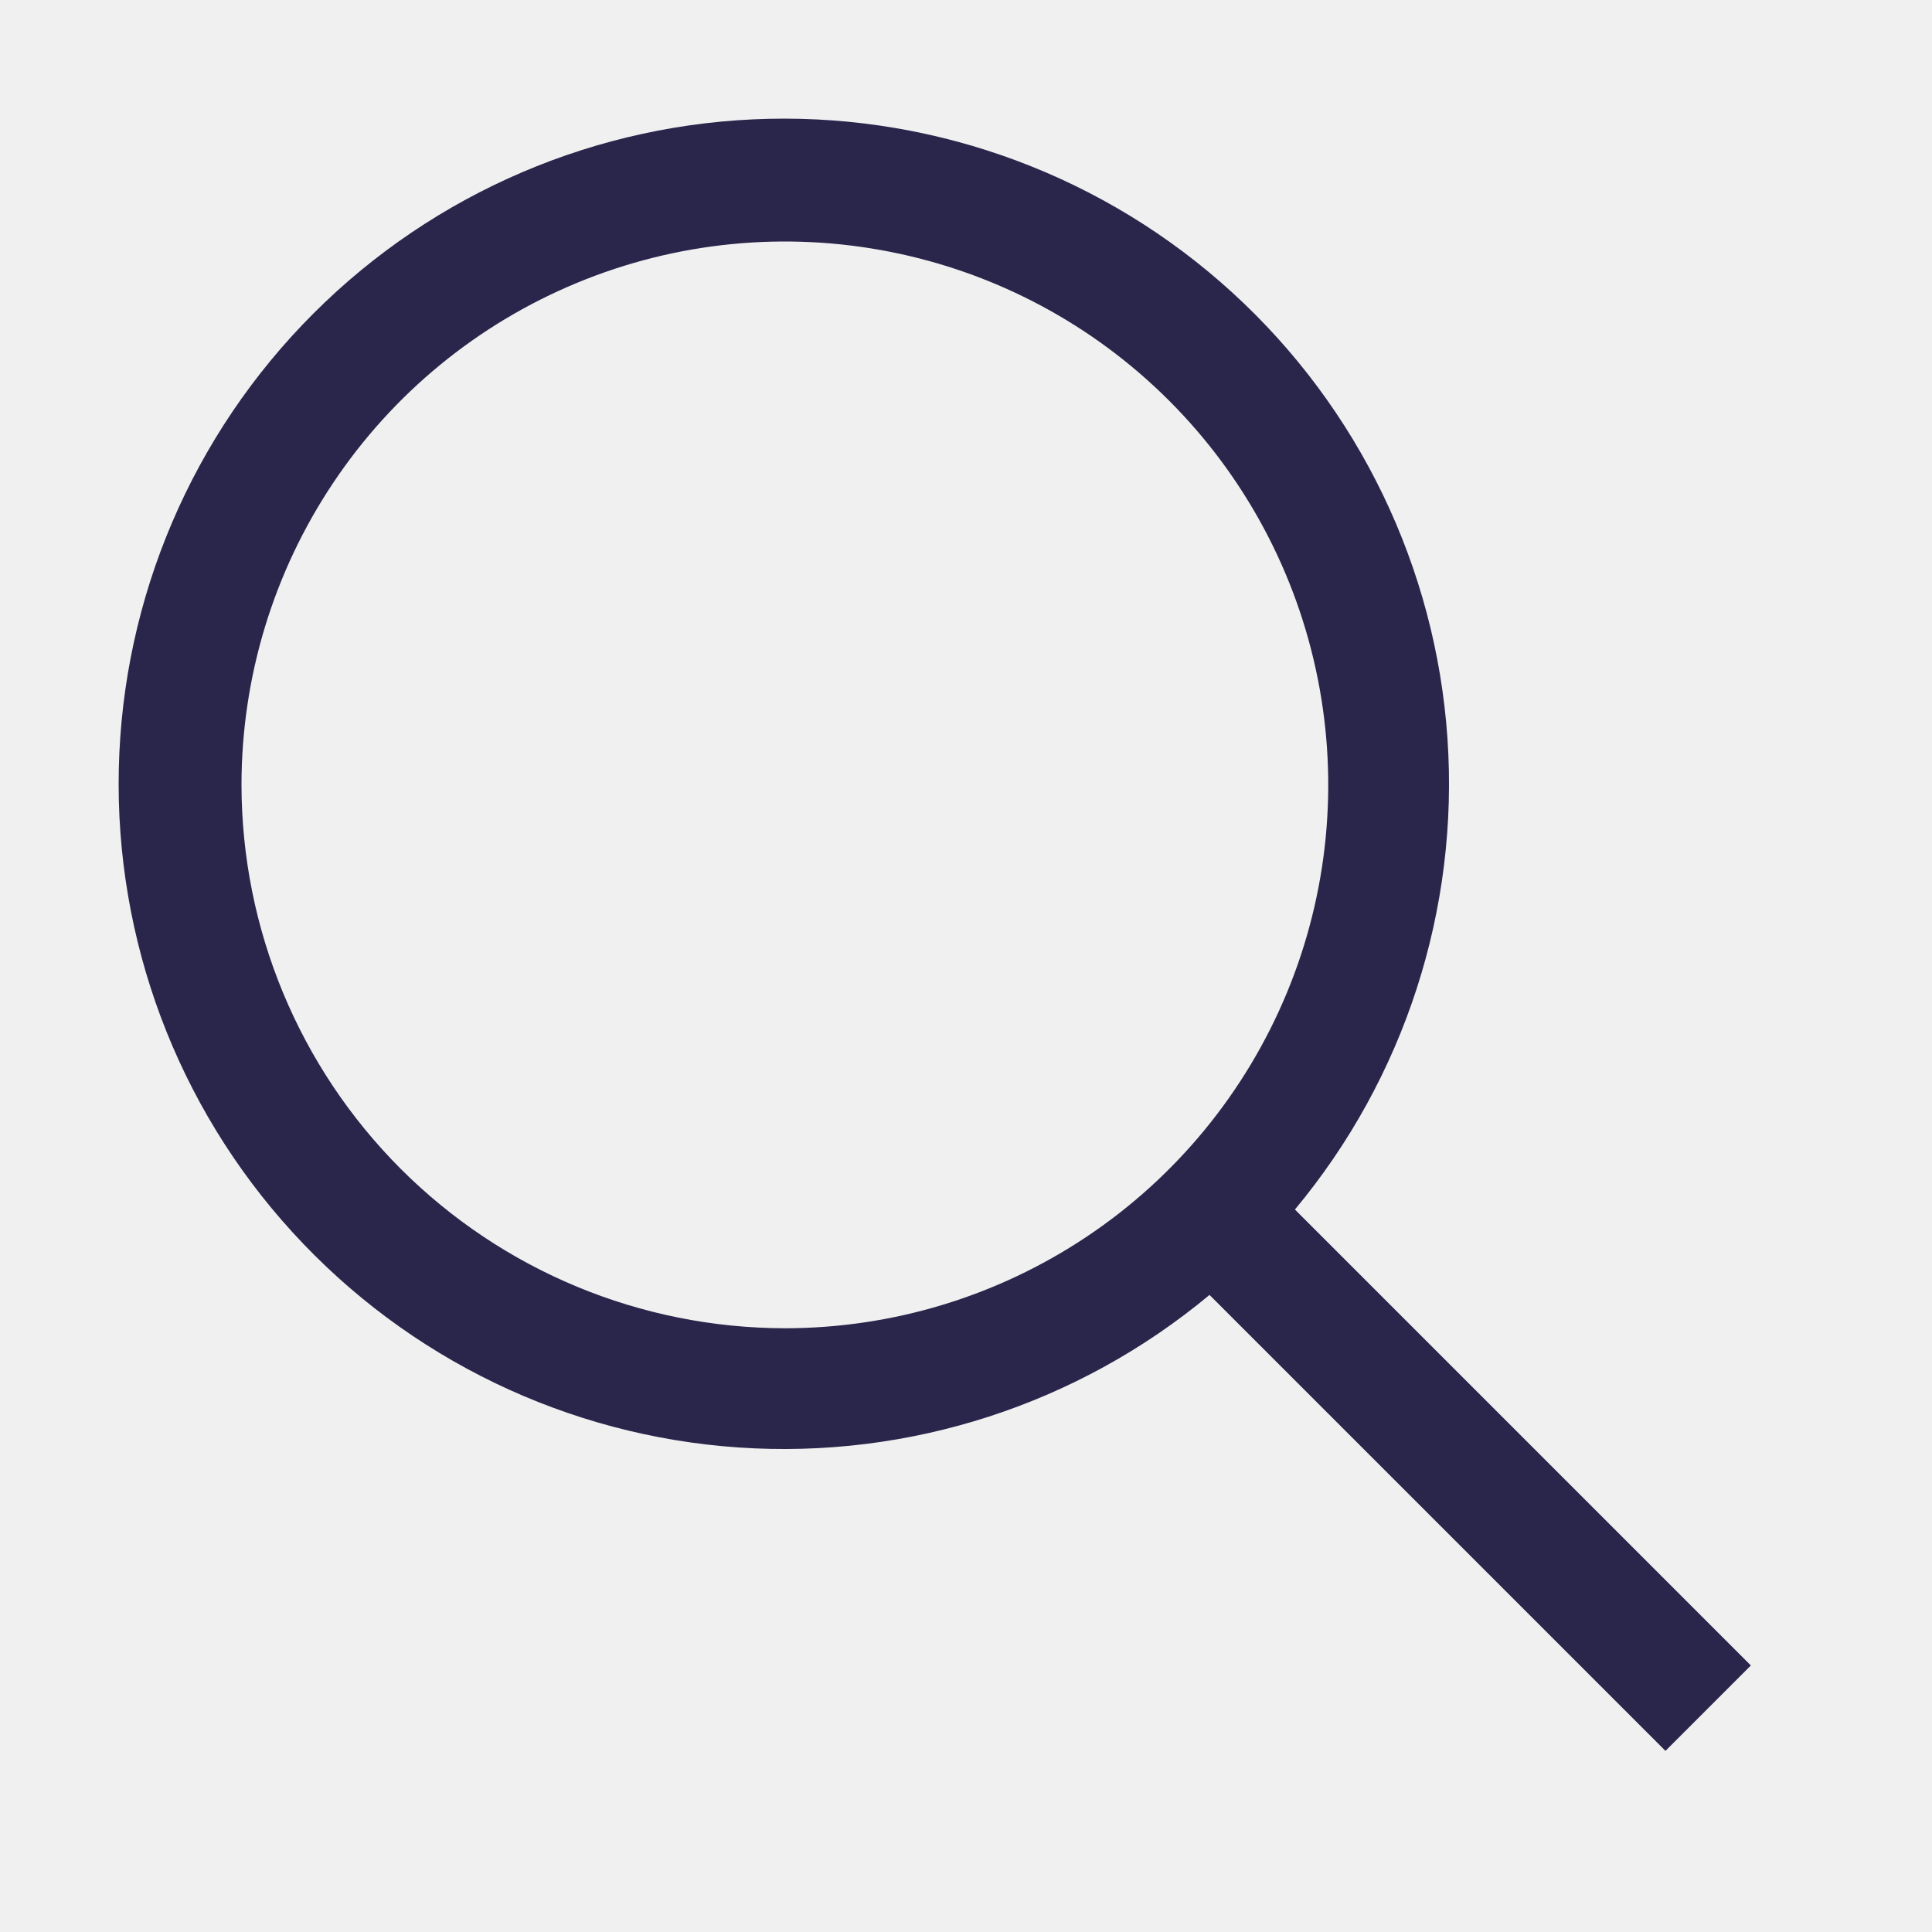
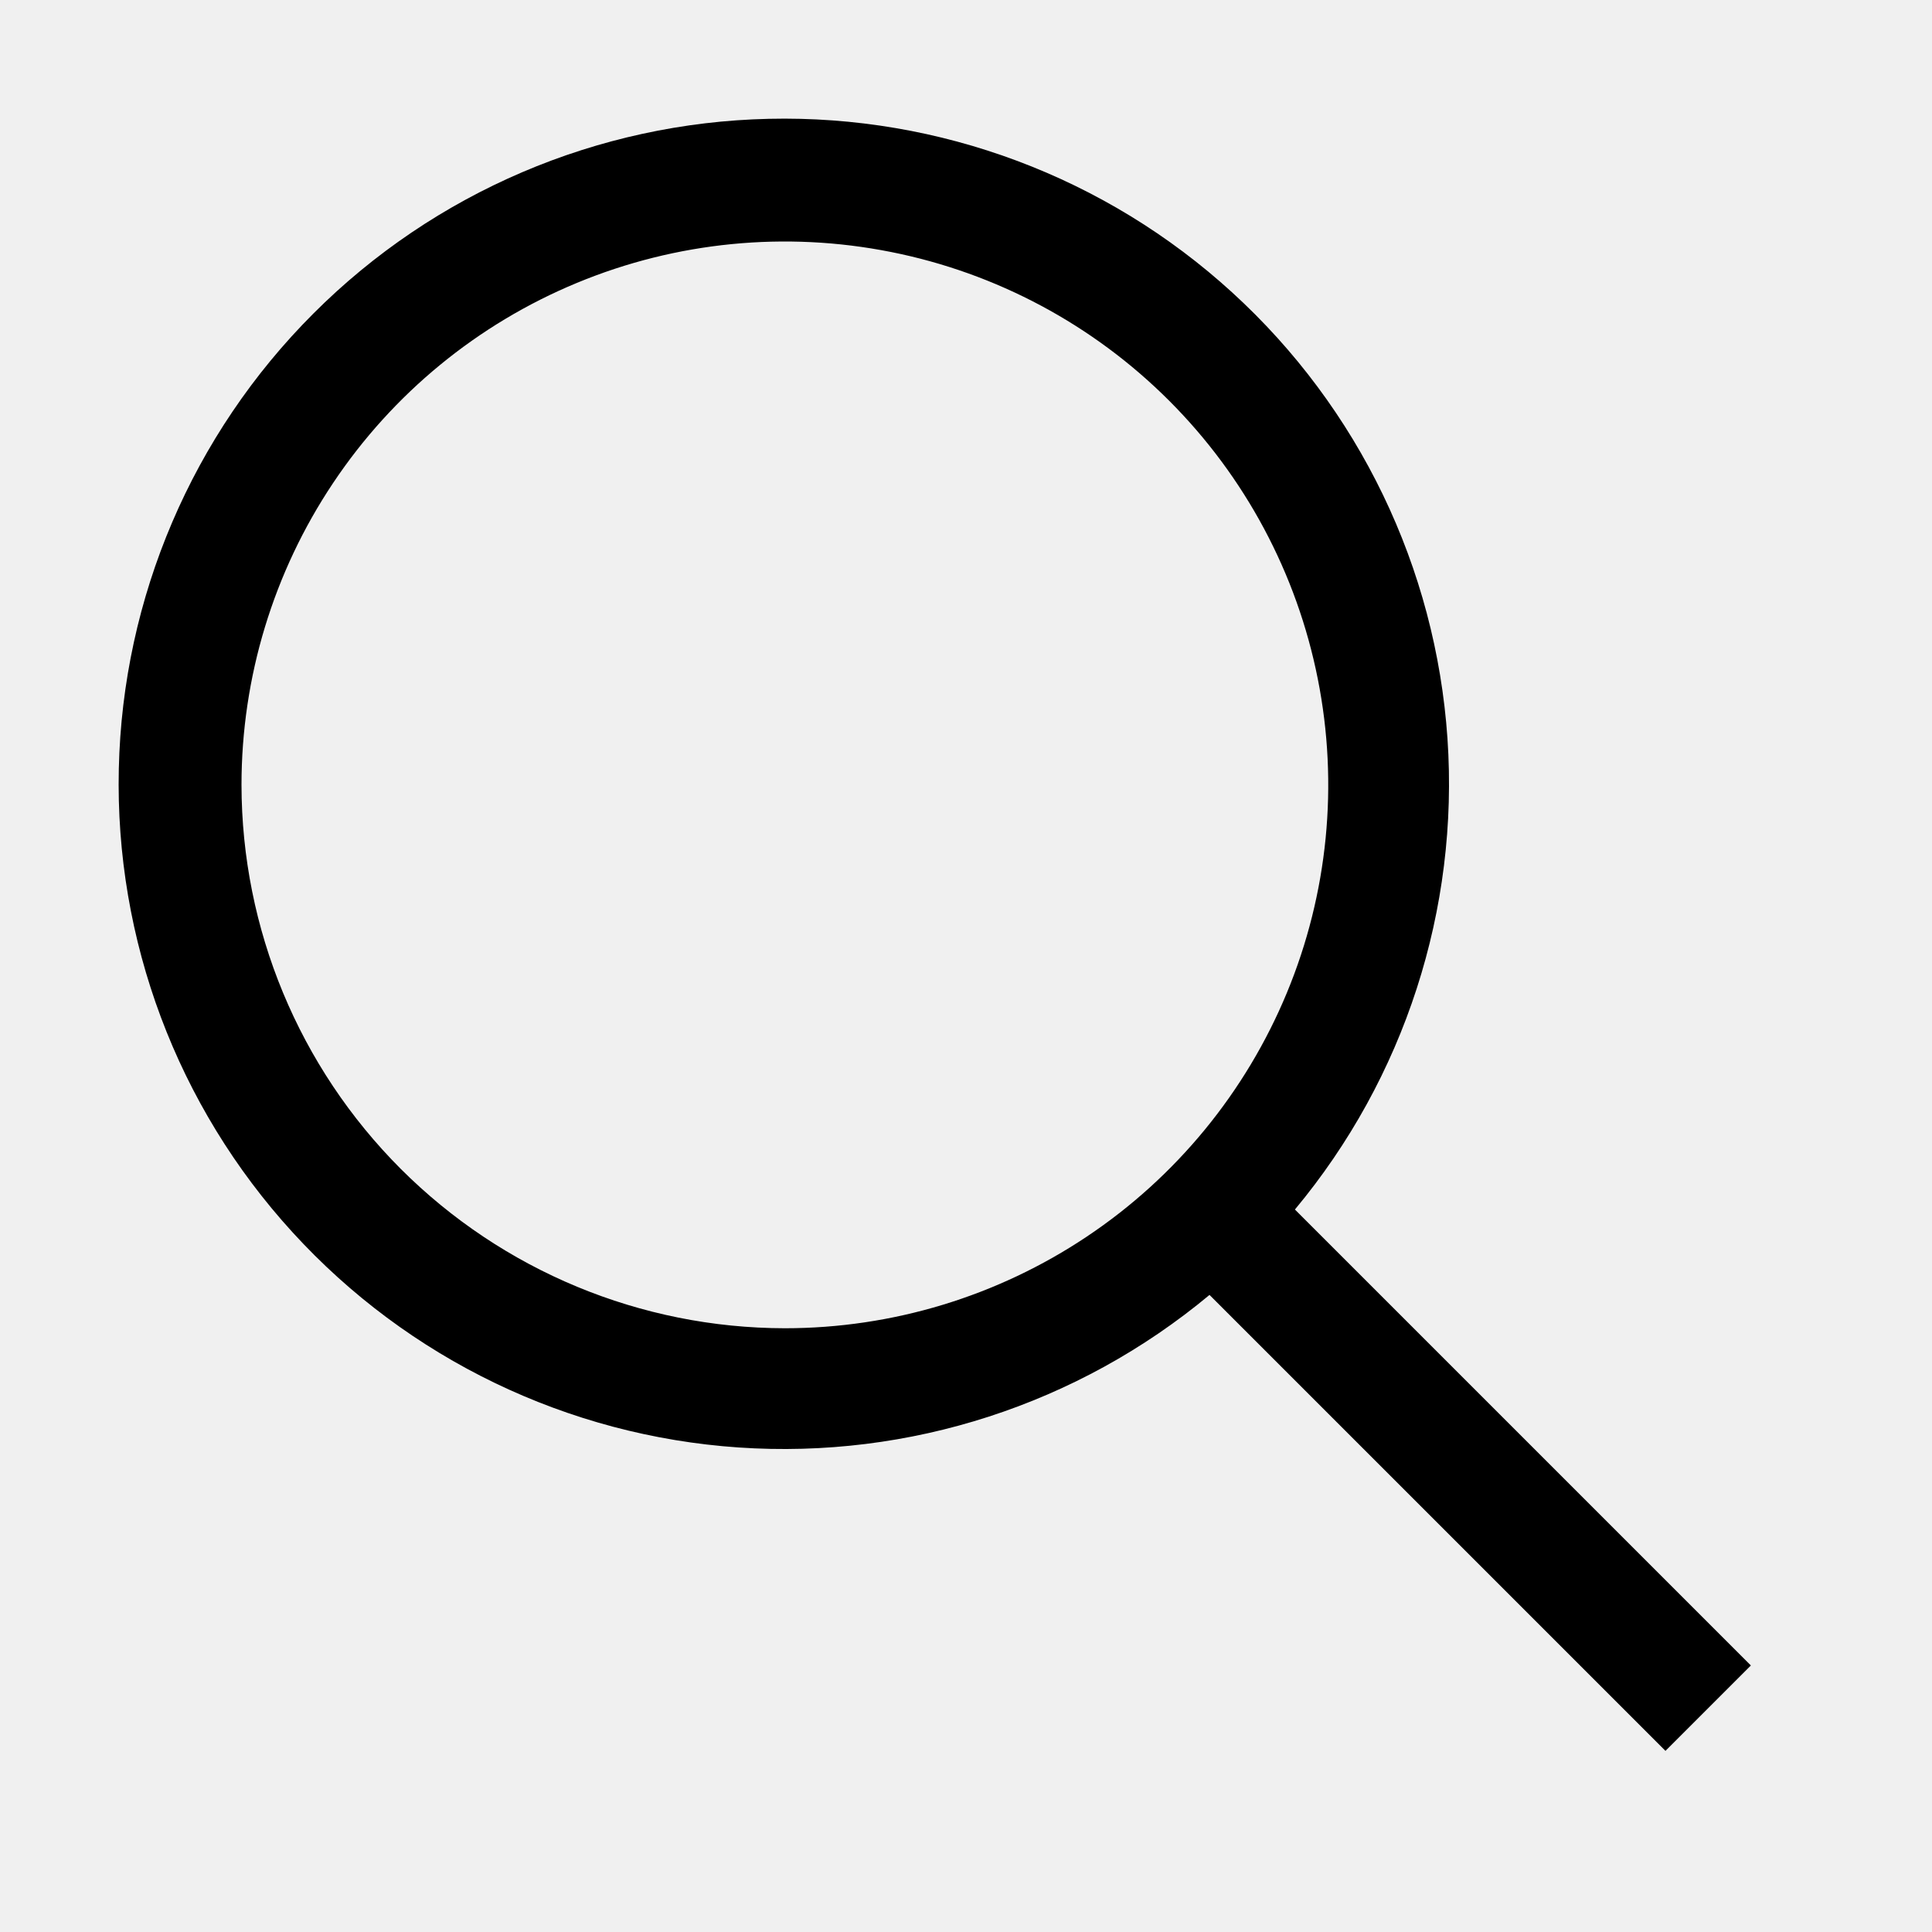
<svg xmlns="http://www.w3.org/2000/svg" width="24" height="24" viewBox="0 0 24 24" fill="none">
-   <rect width="24" height="24" fill="white" style="mix-blend-mode:multiply" />
-   <path d="M21.75 20.689L16.086 15.025C17.447 13.391 18.126 11.296 17.981 9.174C17.836 7.052 16.879 5.068 15.308 3.634C13.738 2.2 11.675 1.427 9.549 1.476C7.423 1.524 5.397 2.39 3.894 3.894C2.39 5.397 1.524 7.423 1.476 9.549C1.427 11.675 2.2 13.738 3.634 15.308C5.068 16.879 7.052 17.836 9.174 17.981C11.296 18.126 13.391 17.447 15.025 16.086L20.689 21.75L21.75 20.689ZM3 9.75C3 8.415 3.396 7.11 4.138 6C4.879 4.89 5.933 4.025 7.167 3.514C8.4 3.003 9.757 2.869 11.067 3.13C12.376 3.39 13.579 4.033 14.523 4.977C15.467 5.921 16.11 7.124 16.37 8.433C16.631 9.743 16.497 11.1 15.986 12.333C15.475 13.566 14.61 14.621 13.5 15.362C12.39 16.104 11.085 16.5 9.75 16.5C7.96 16.498 6.245 15.786 4.979 14.521C3.714 13.255 3.002 11.54 3 9.75Z" fill="#2A254B" />
+   <rect width="24" height="24" fill="none" style="mix-blend-mode:multiply" />
+   <path d="M21.75 20.689L16.086 15.025C17.447 13.391 18.126 11.296 17.981 9.174C17.836 7.052 16.879 5.068 15.308 3.634C13.738 2.2 11.675 1.427 9.549 1.476C7.423 1.524 5.397 2.39 3.894 3.894C2.39 5.397 1.524 7.423 1.476 9.549C1.427 11.675 2.2 13.738 3.634 15.308C5.068 16.879 7.052 17.836 9.174 17.981C11.296 18.126 13.391 17.447 15.025 16.086L20.689 21.75L21.75 20.689ZM3 9.75C3 8.415 3.396 7.11 4.138 6C4.879 4.89 5.933 4.025 7.167 3.514C8.4 3.003 9.757 2.869 11.067 3.13C12.376 3.39 13.579 4.033 14.523 4.977C15.467 5.921 16.11 7.124 16.37 8.433C16.631 9.743 16.497 11.1 15.986 12.333C15.475 13.566 14.61 14.621 13.5 15.362C12.39 16.104 11.085 16.5 9.75 16.5C7.96 16.498 6.245 15.786 4.979 14.521C3.714 13.255 3.002 11.54 3 9.75Z" fill="currentColor" />
</svg>
